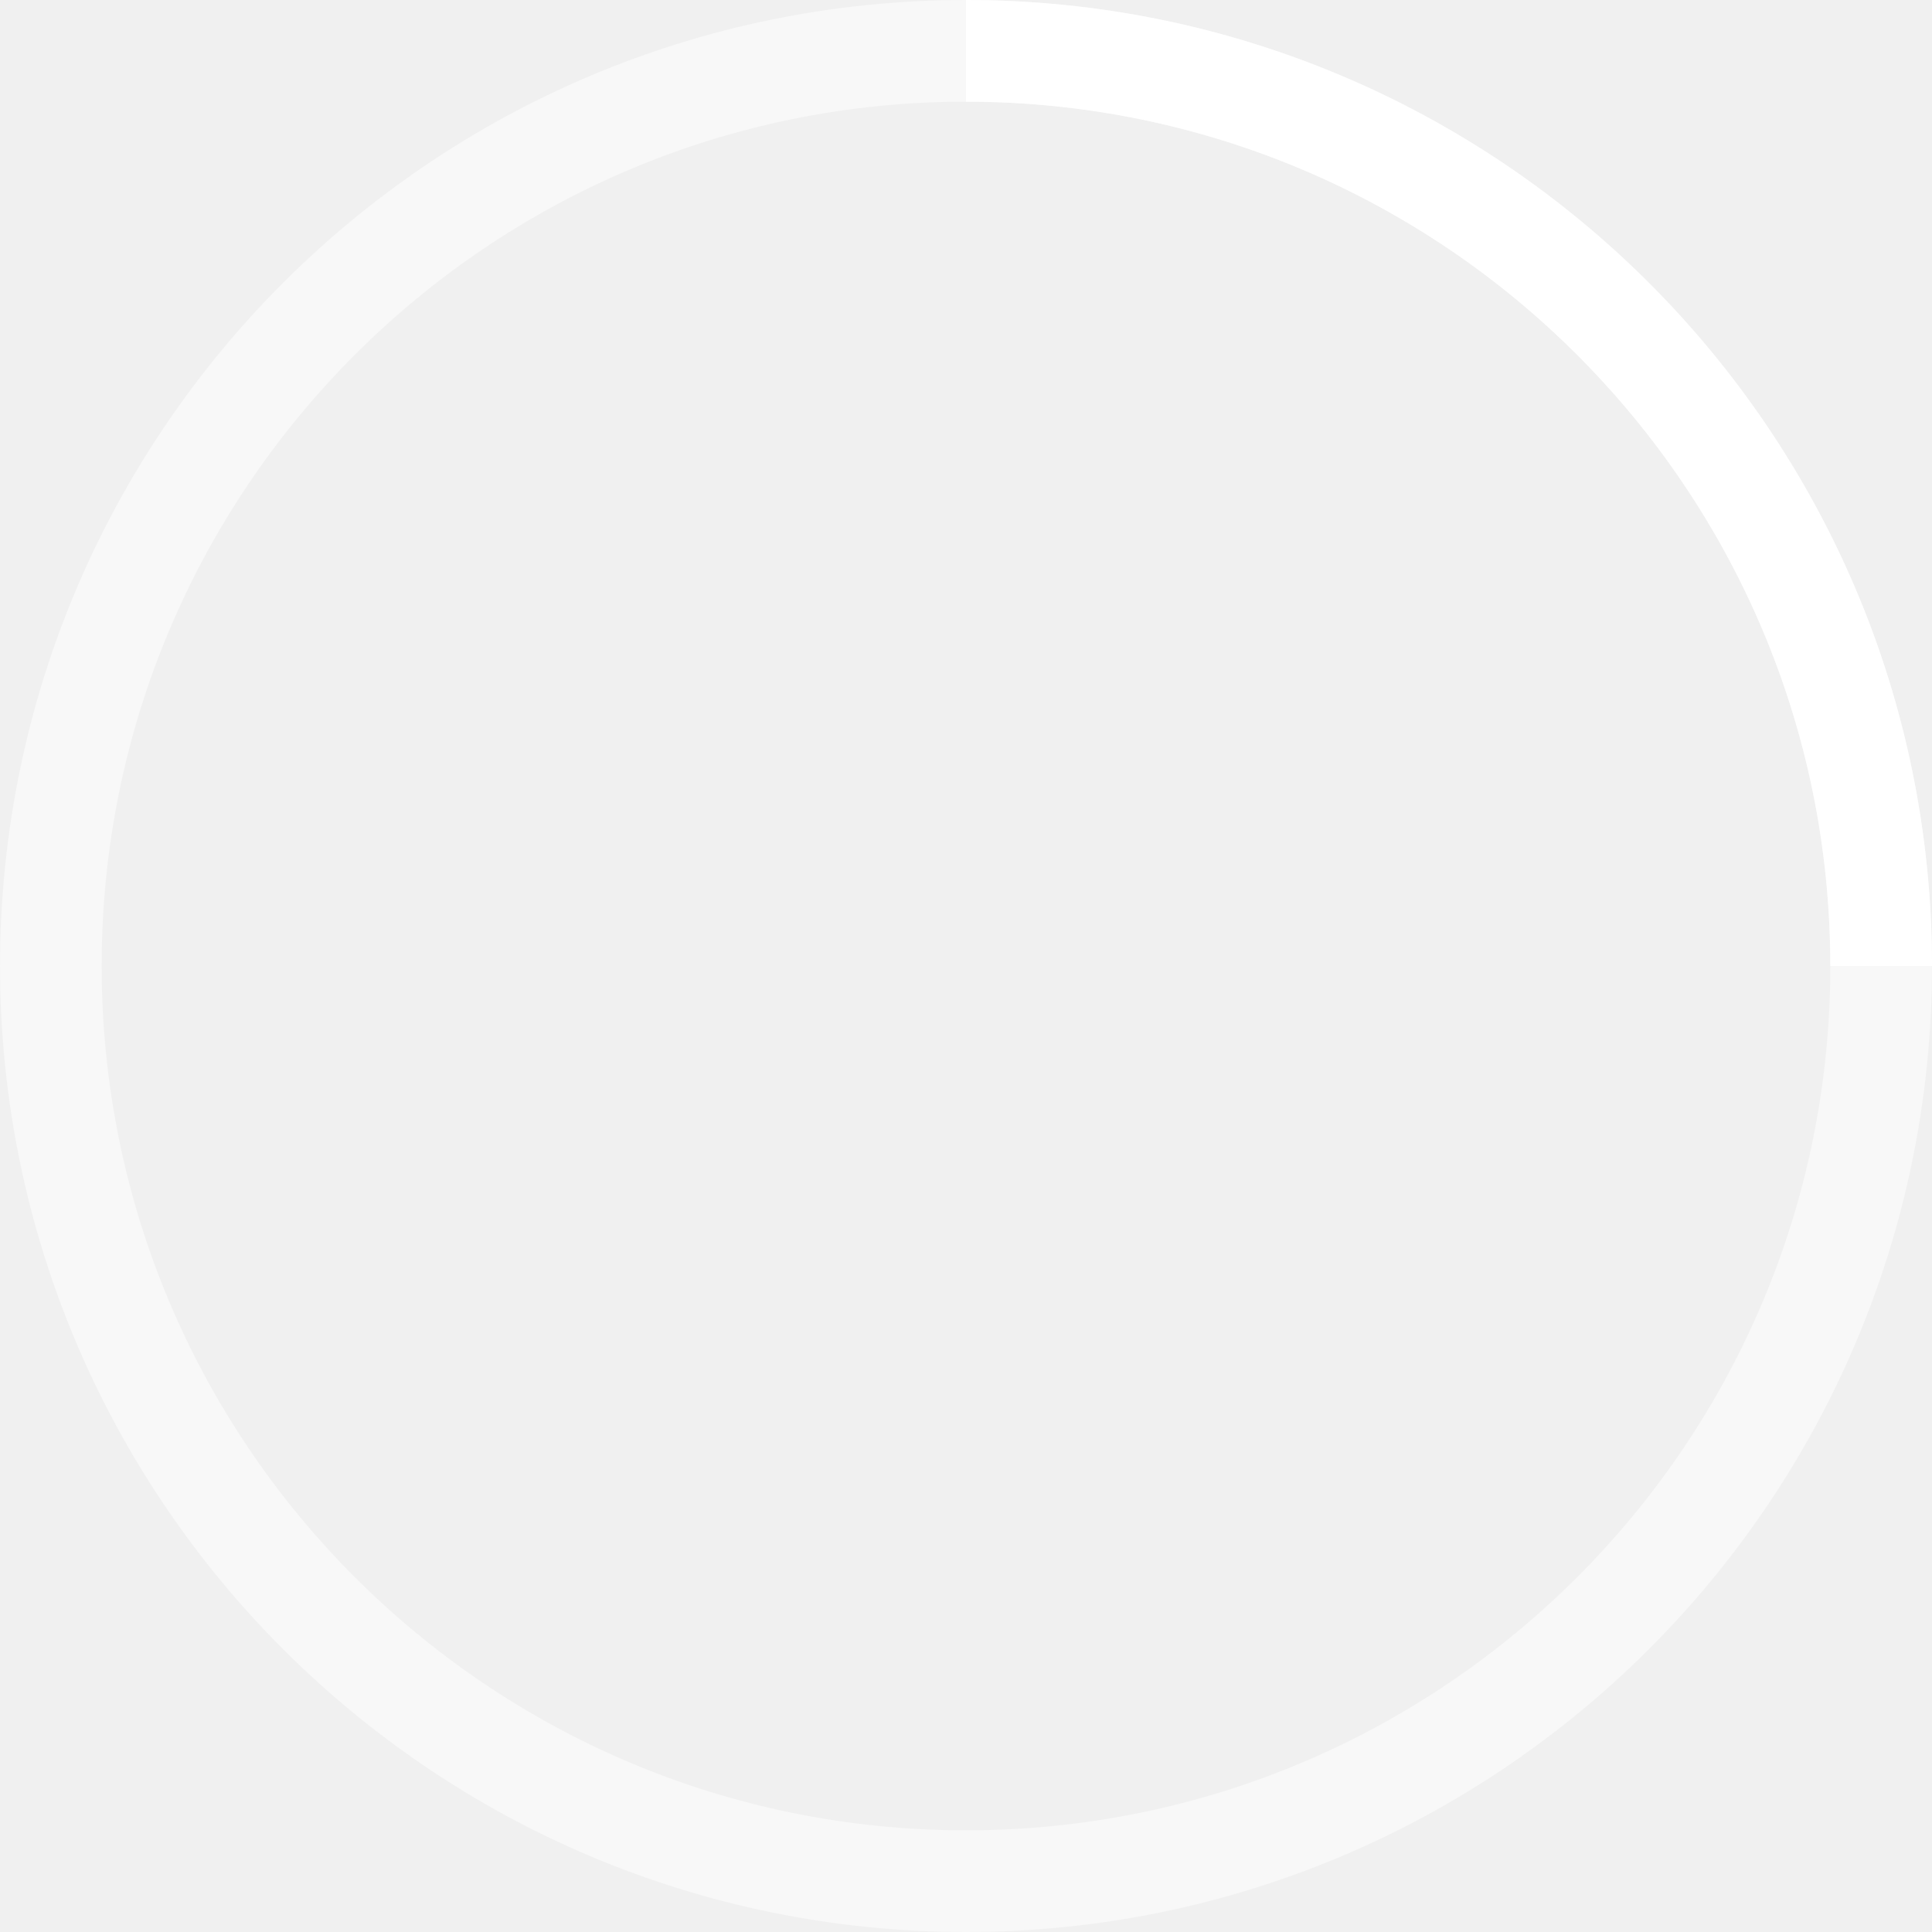
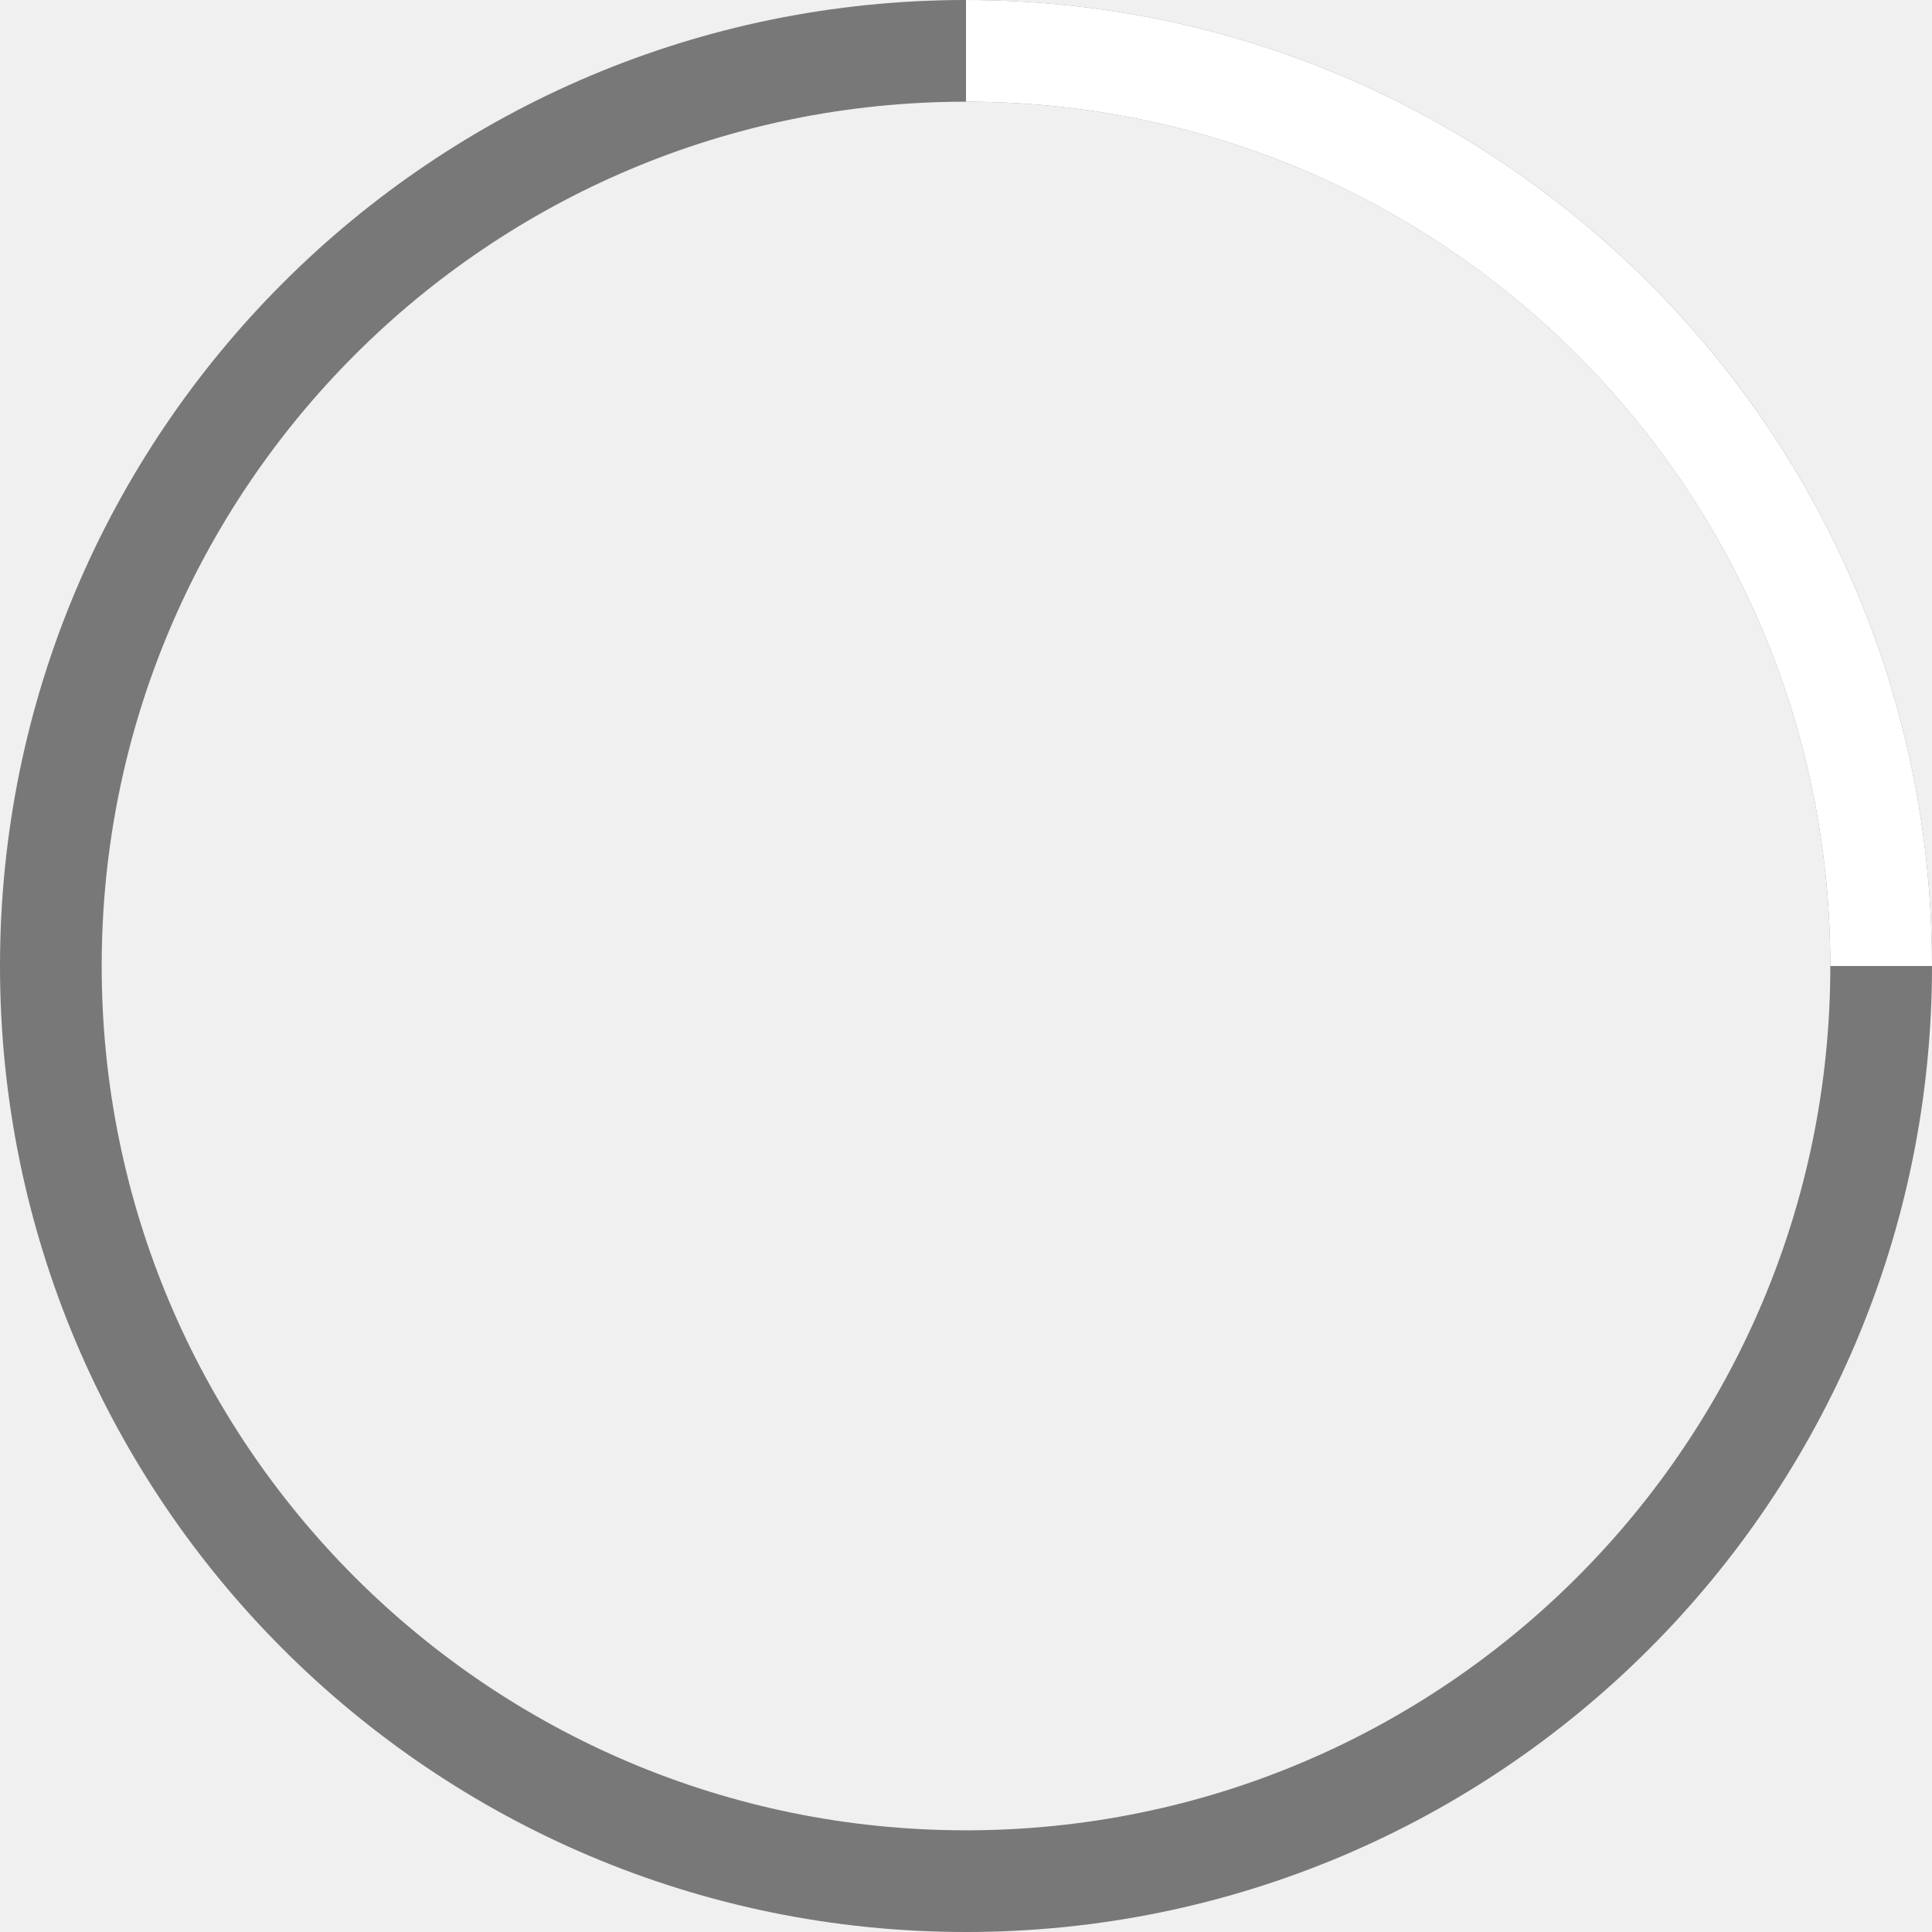
<svg xmlns="http://www.w3.org/2000/svg" width="38" height="38" viewBox="0 0 38 38" stroke="#fff">
  <g fill="none" fill-rule="evenodd">
    <g transform="translate(1 1)" stroke-width="2">
-       <circle stroke-opacity=".5" cx="18" cy="18" r="18" />
+       <circle stroke="black" stroke-opacity=".5" cx="18" cy="18" r="18" />
      <path d="M36 18c0-9.94-8.06-18-18-18">
        <animateTransform attributeName="transform" type="rotate" from="0 18 18" to="360 18 18" dur="1s" repeatCount="indefinite" />
      </path>
    </g>
  </g>
</svg>
